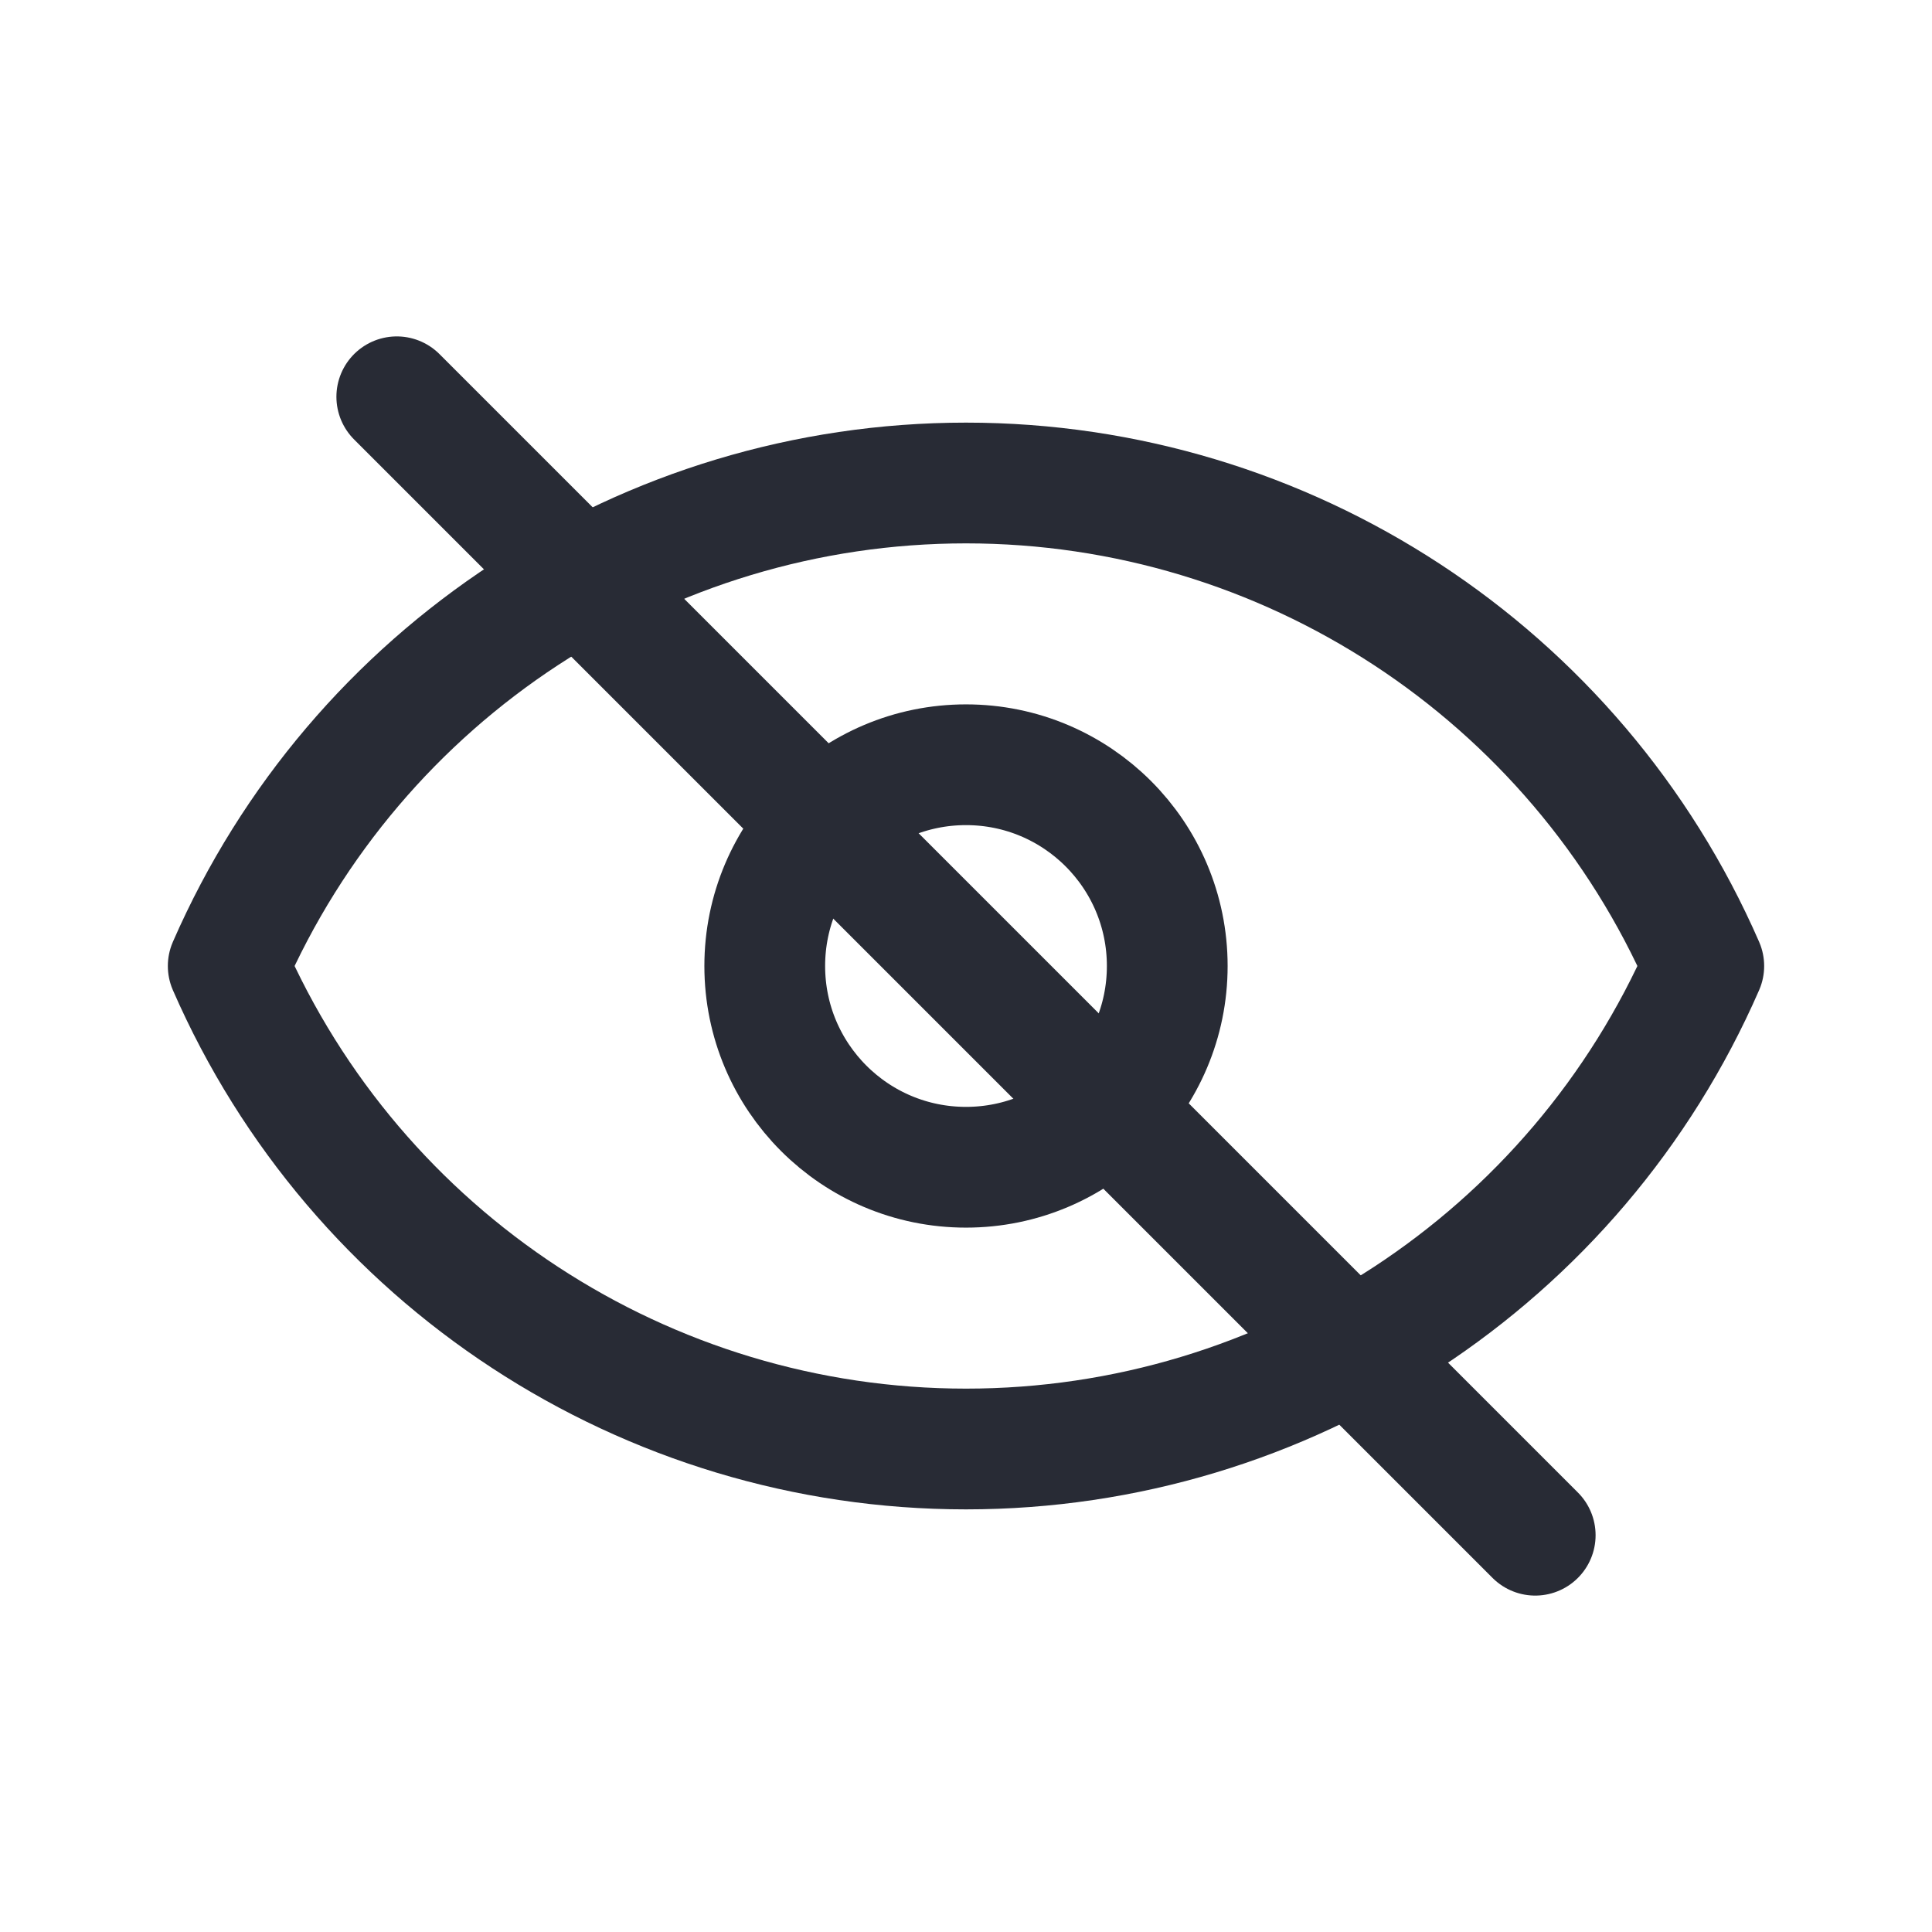
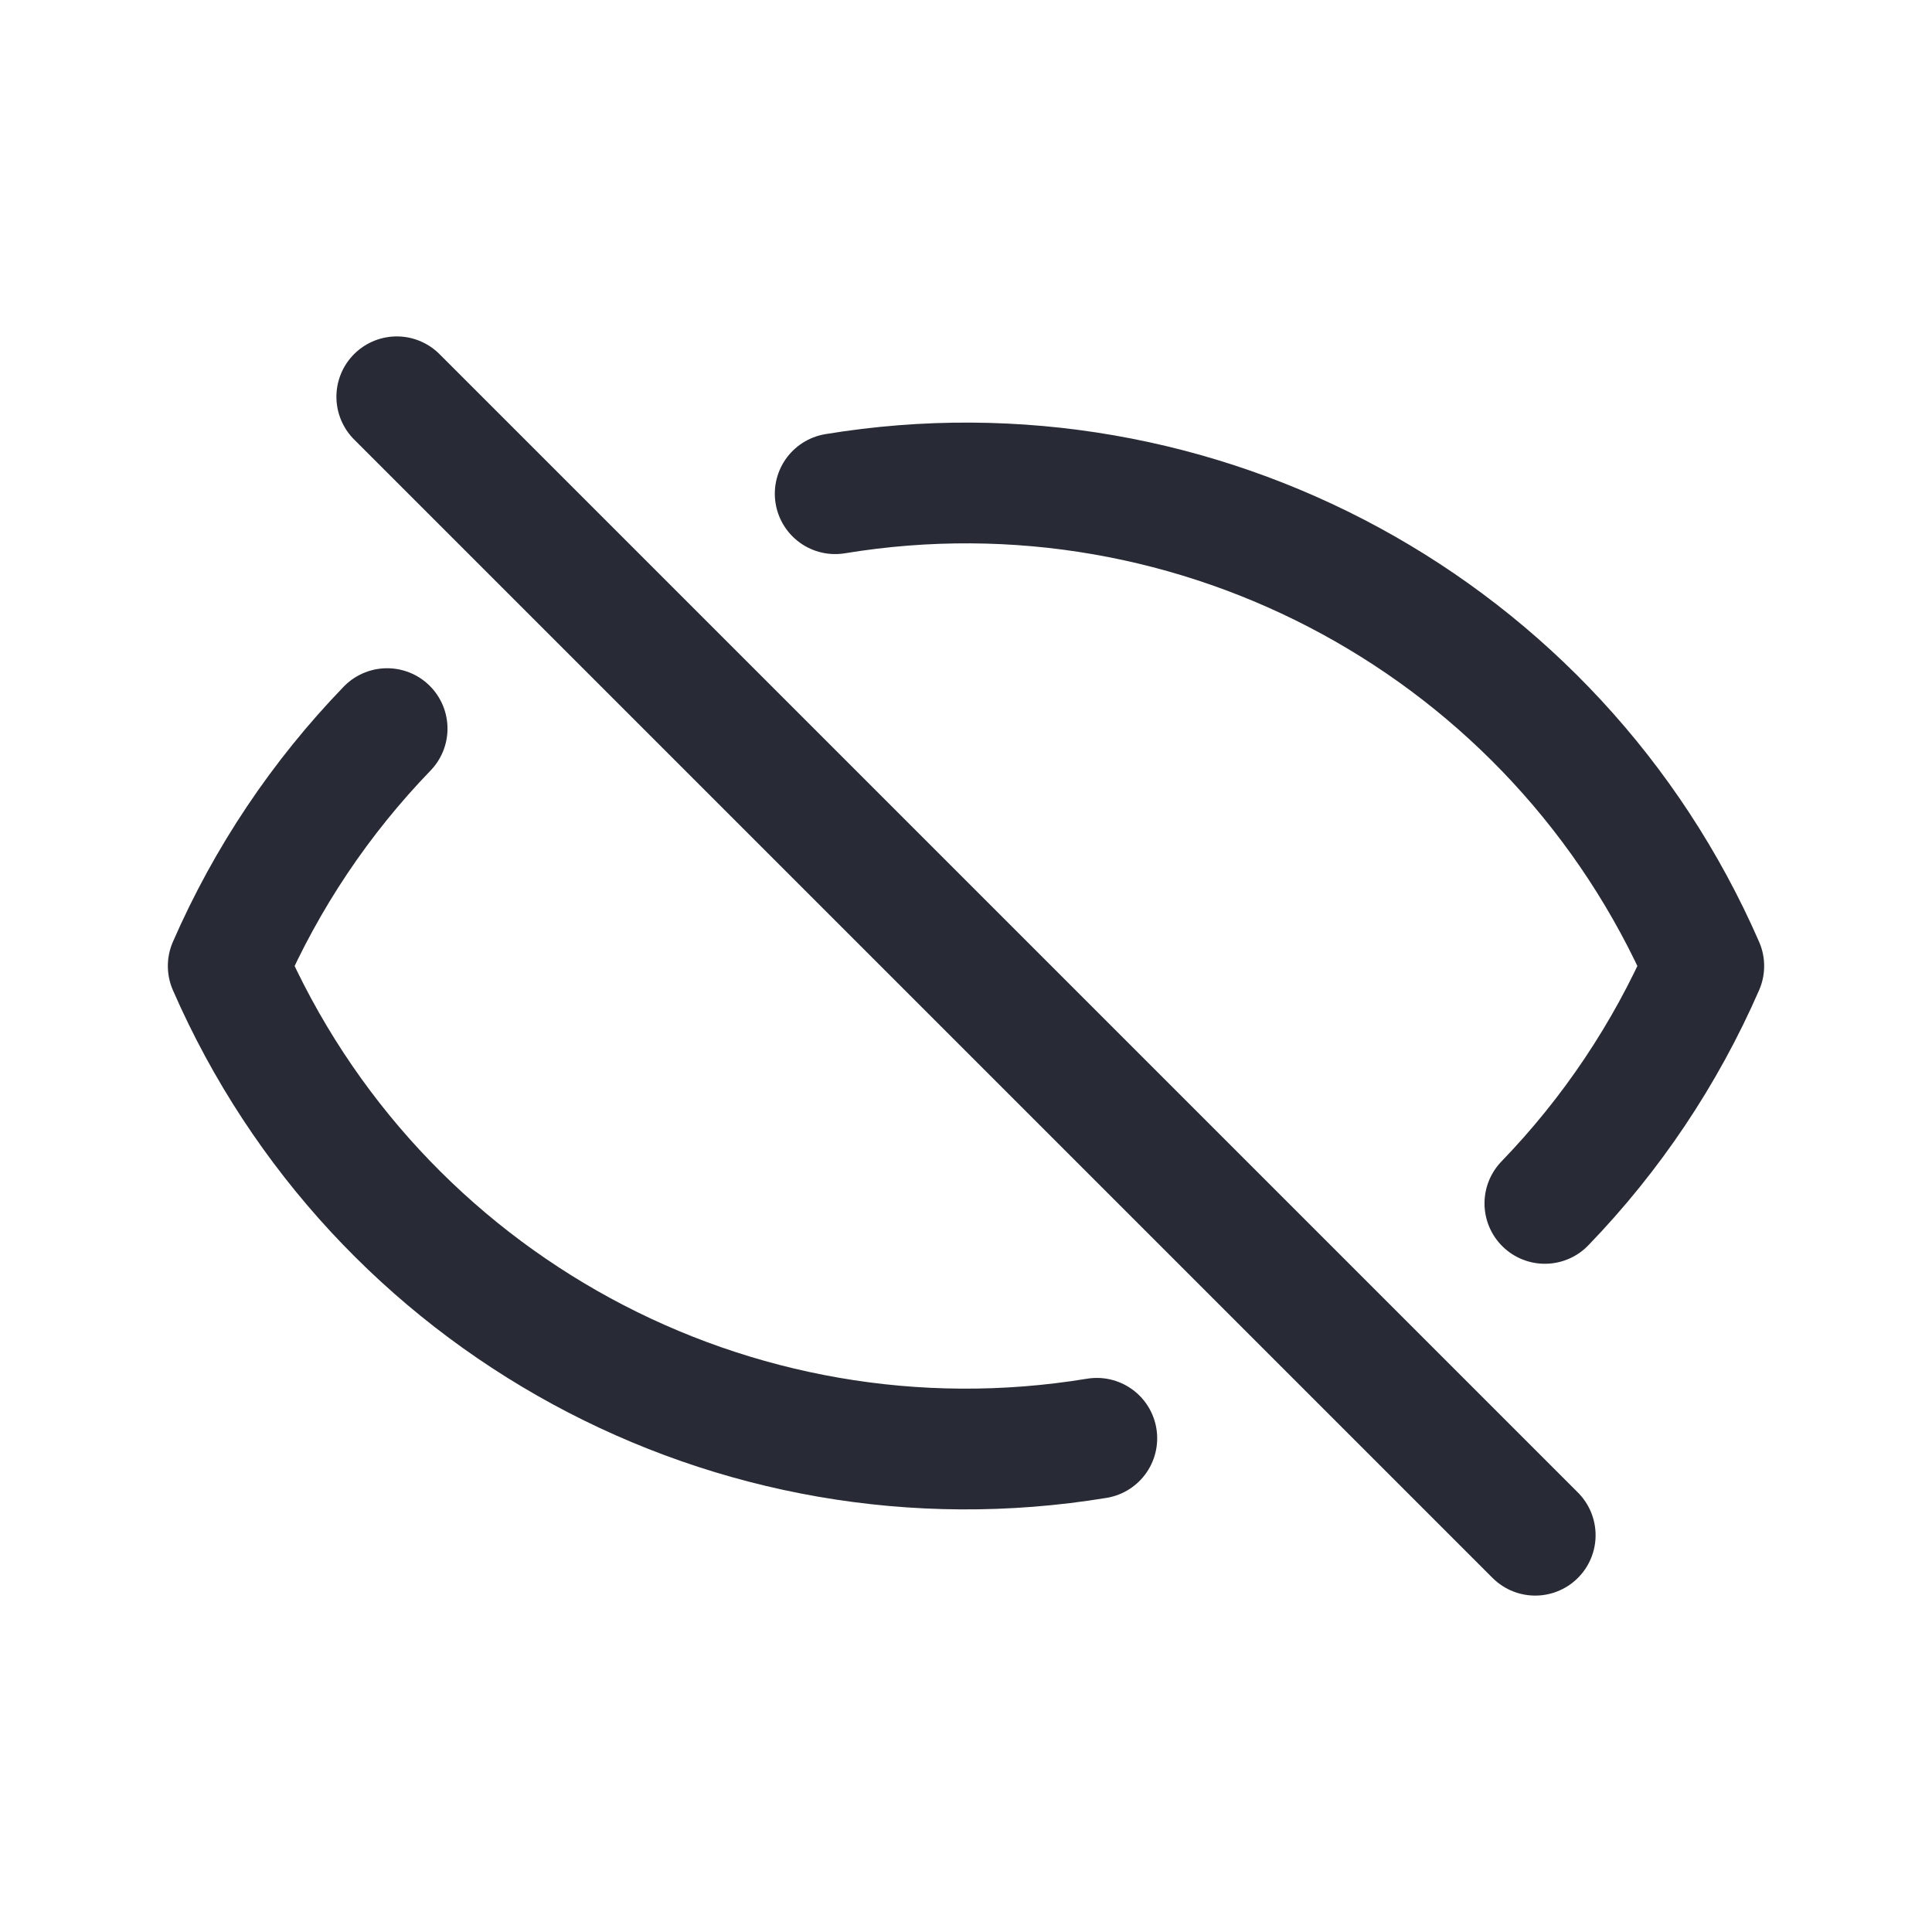
<svg xmlns="http://www.w3.org/2000/svg" id="a" data-name="Icons" width="24" height="24" viewBox="0 0 24 24">
  <g id="b" data-name="eye-off">
-     <path id="c" data-name="Outline two R10 arcs" d="M2.835,12c1.59-3.644,5.19-6,9.165-6s7.575,2.356,9.165,6c-1.59,3.644-5.19,6-9.165,6s-7.575-2.356-9.165-6Z" fill="none" stroke="#282b35" stroke-linecap="round" stroke-linejoin="round" stroke-width="1.5" />
-     <circle id="d" data-name="Pupil R2.5" cx="12" cy="12" r="2.5" fill="none" stroke="#282b35" stroke-linecap="round" stroke-linejoin="round" stroke-width="1.5" />
-     <path id="e" data-name="Slash 45 degrees / R10 diameter" d="M4.929,4.929l14.142,14.142" fill="none" stroke="#282b35" stroke-linecap="round" stroke-linejoin="round" stroke-width="1.5" />
+     <path d="M10.375,6.133c4.515-.743,8.959,1.673,10.79,5.867-.477,1.093-1.145,2.091-1.974,2.949" fill="none" stroke="#282b35" stroke-linecap="round" stroke-linejoin="round" stroke-width="1.5" />
+     <path d="M13.625,17.867c-4.515.743-8.959-1.673-10.79-5.867.477-1.093,1.145-2.091,1.974-2.949" fill="none" stroke="#282b35" stroke-linecap="round" stroke-linejoin="round" stroke-width="1.5" />
+     <path d="M4.929,4.929l14.142,14.142" fill="none" stroke="#282b35" stroke-linecap="round" stroke-linejoin="round" stroke-width="1.5" />
  </g>
</svg>
